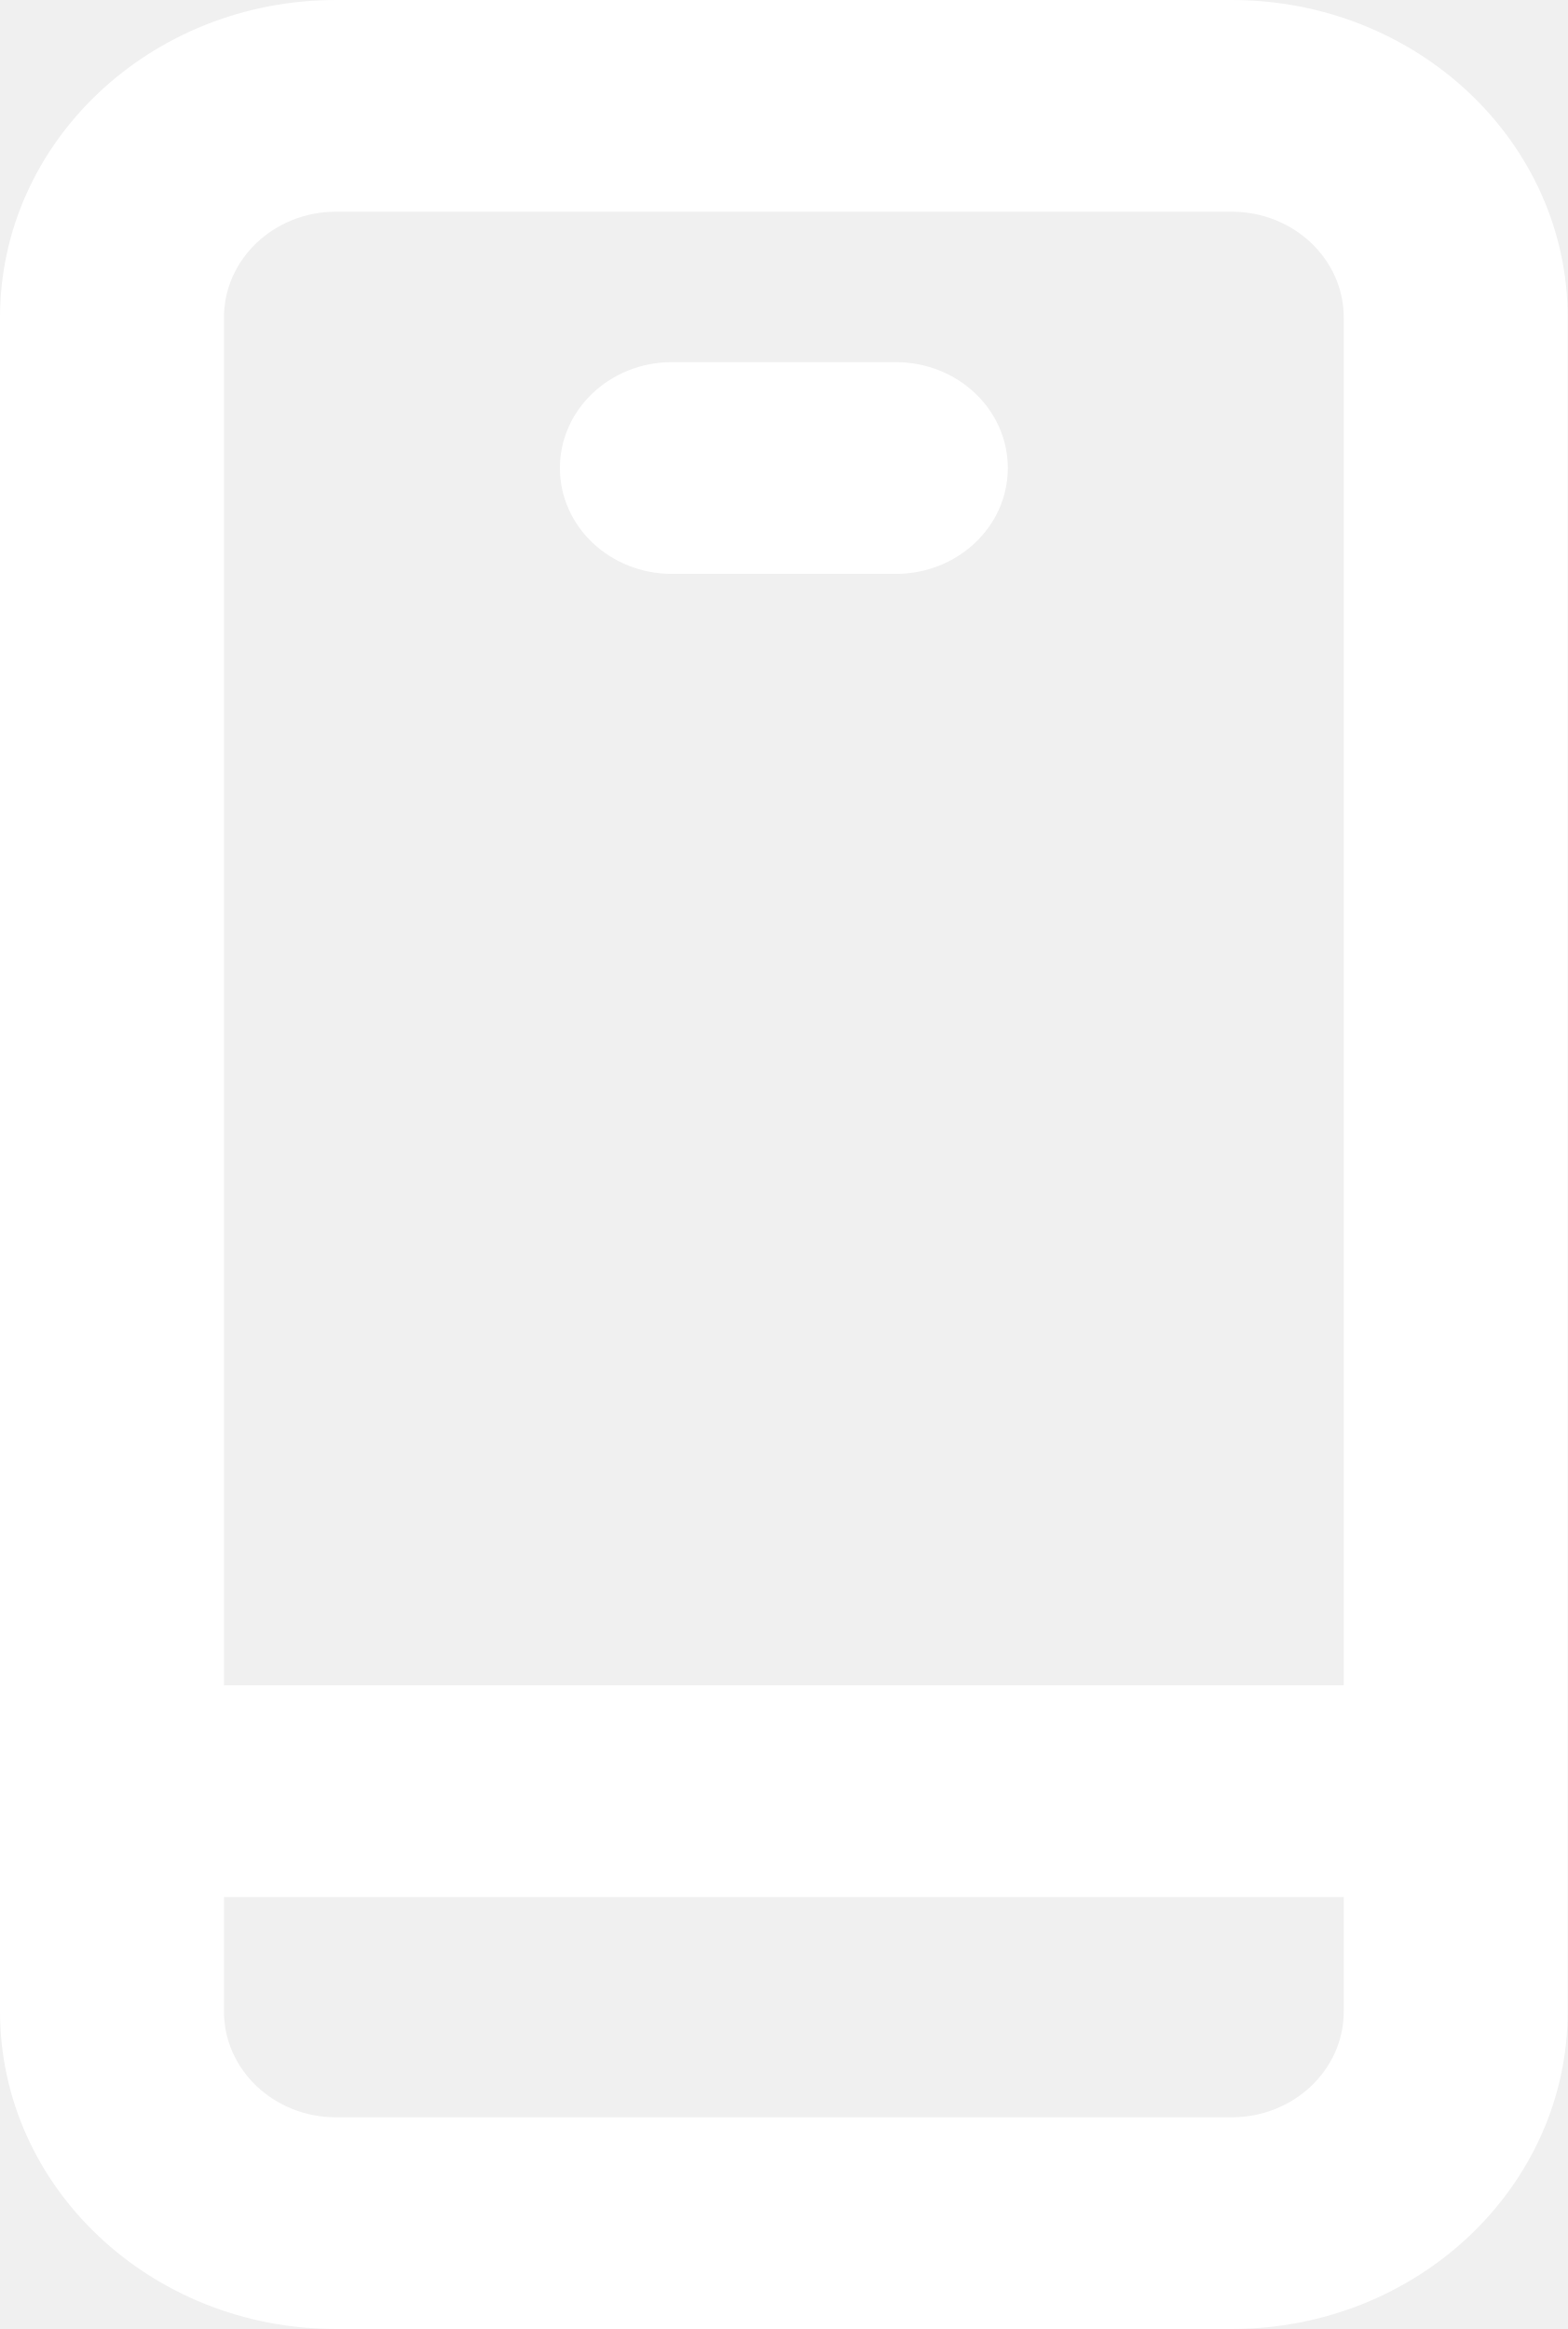
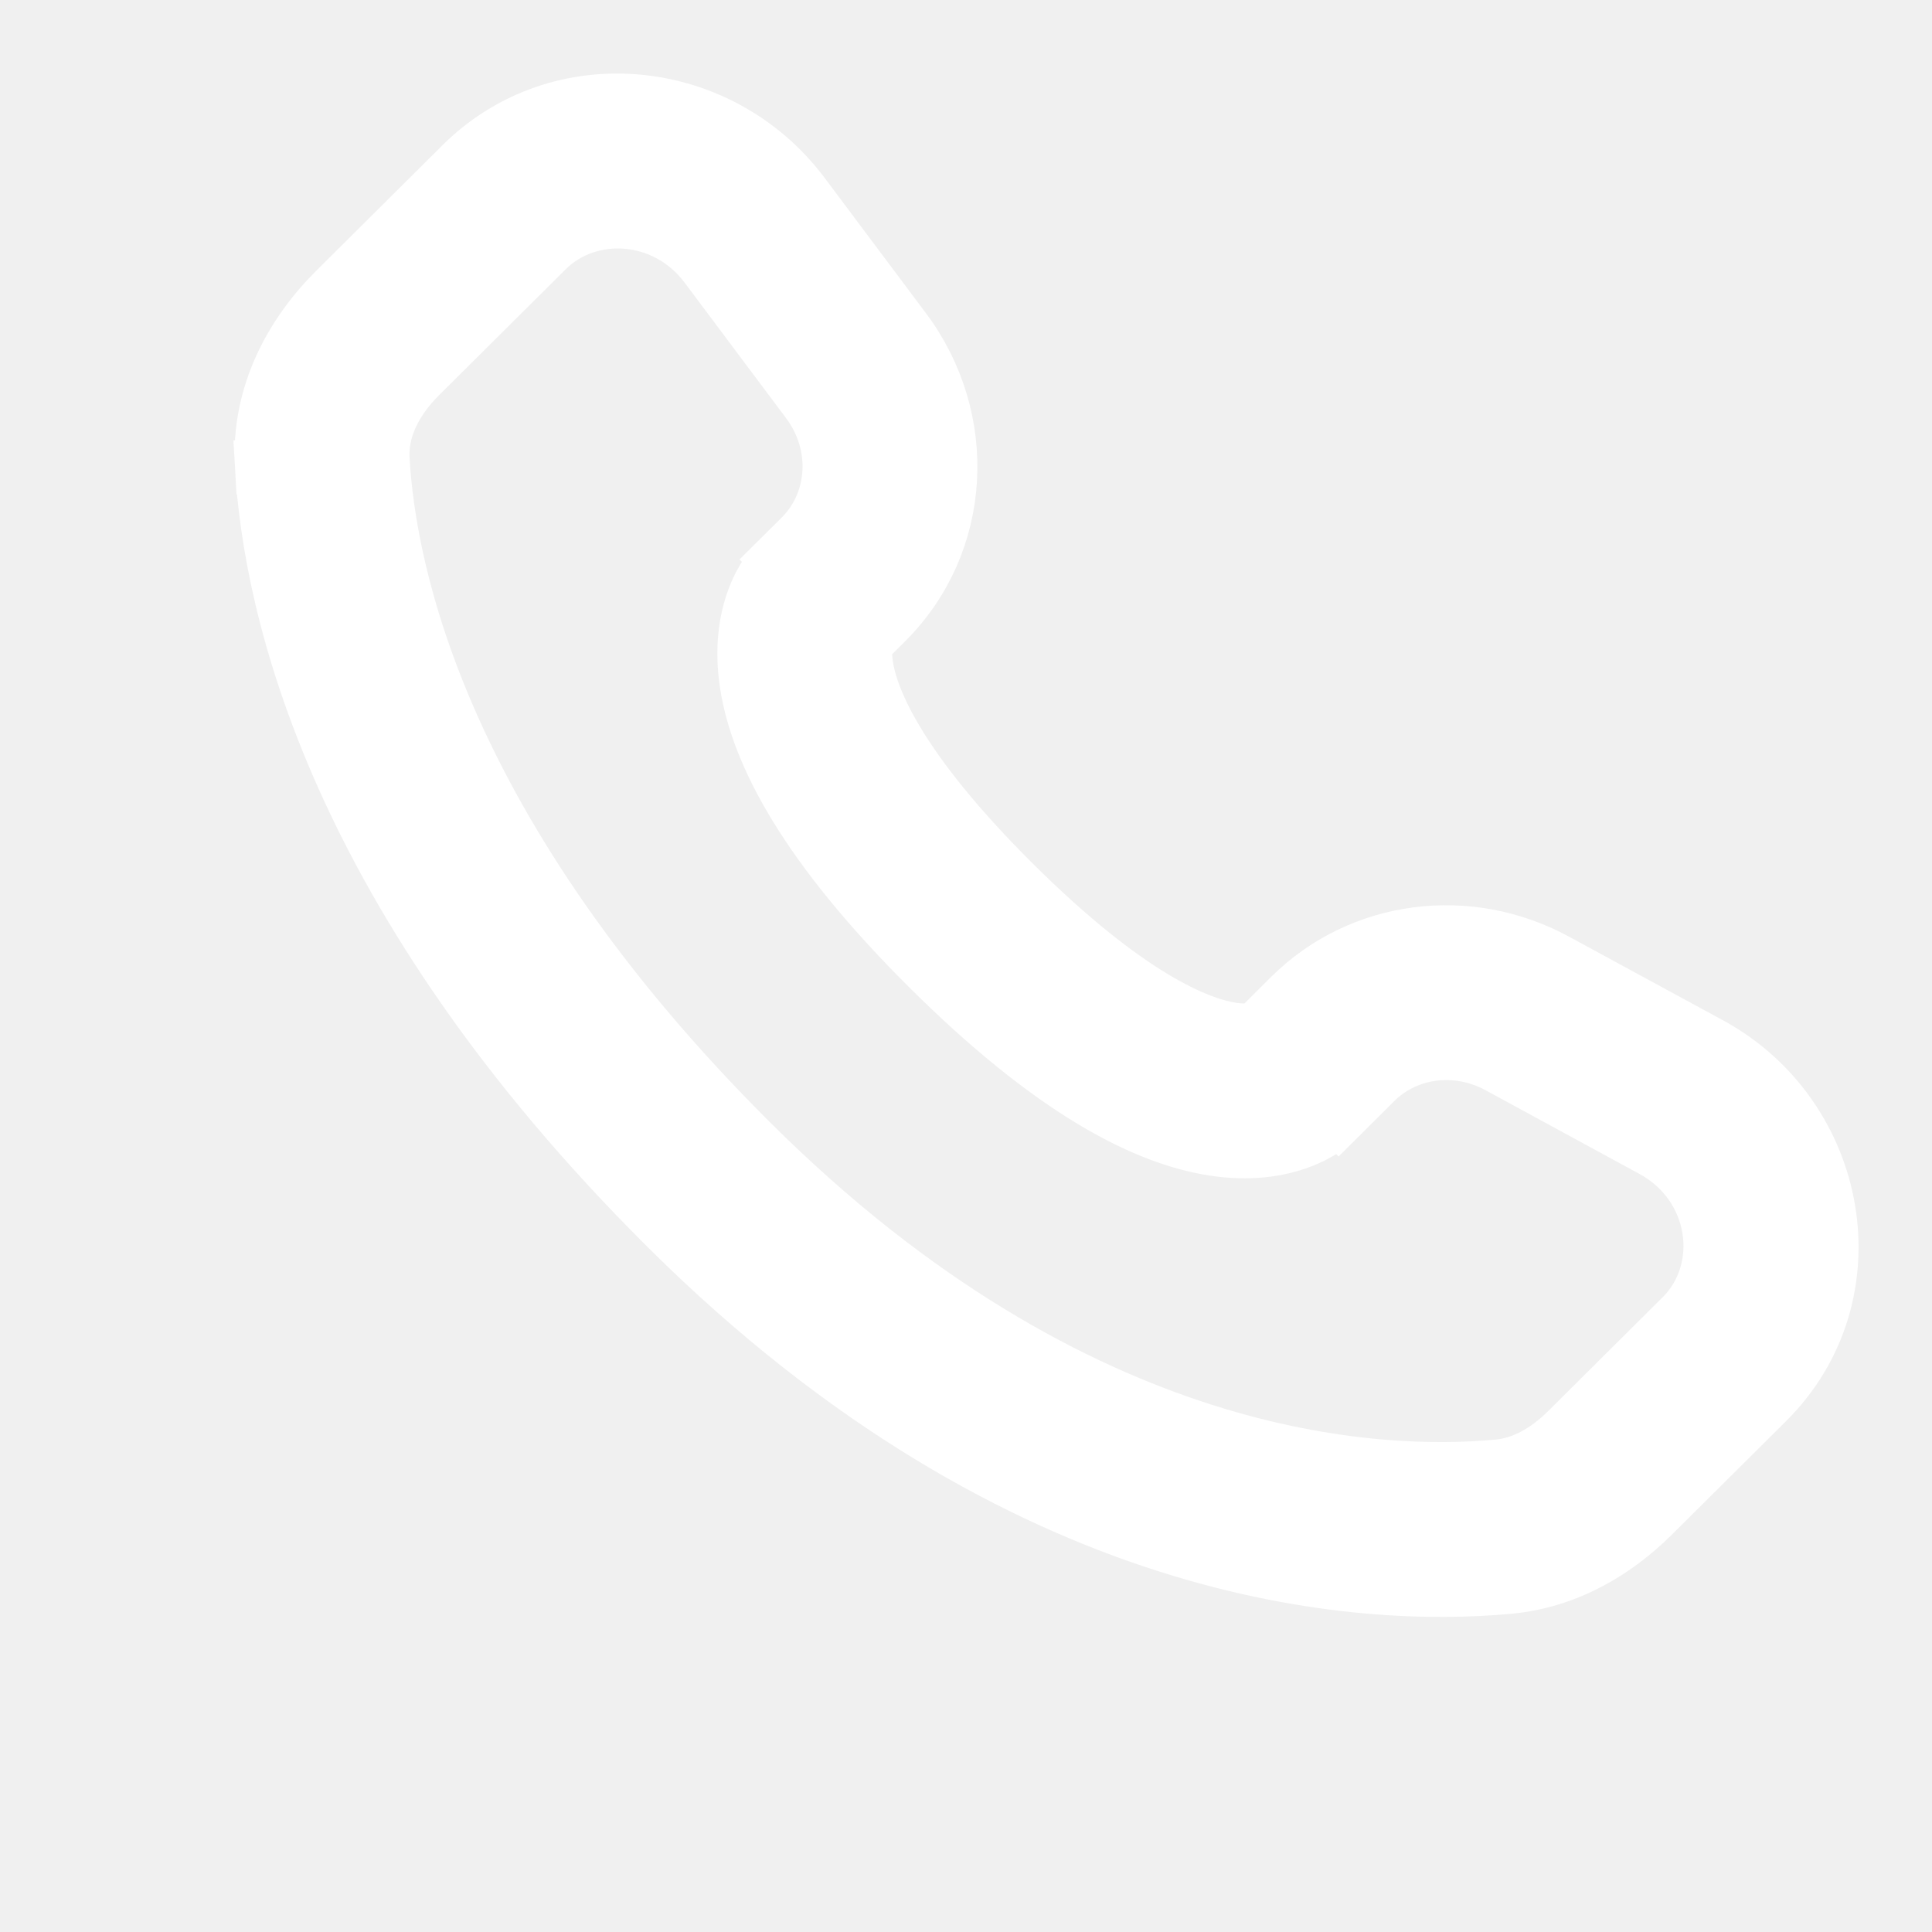
- <svg xmlns="http://www.w3.org/2000/svg" width="35" height="52" viewBox="0 0 35 52" fill="none">
-   <g clip-path="url(#clip0_11_740)">
-     <path d="M15 8.086C13.619 8.086 12.5 9.144 12.5 10.45C12.5 11.755 13.619 12.813 15 12.813H20C21.381 12.813 22.5 11.755 22.5 10.45C22.5 9.144 21.381 8.086 20 8.086H15Z" fill="white" />
-     <path fill-rule="evenodd" clip-rule="evenodd" d="M7.5 0C3.358 0 0 3.175 0 7.091V44.909C0 48.825 3.358 52 7.5 52H27.5C31.642 52 35 48.825 35 44.909V7.091C35 3.175 31.642 0 27.5 0H7.5ZM27.5 4.727H7.5C6.119 4.727 5 5.786 5 7.091V37.629H30V7.091C30 5.786 28.881 4.727 27.5 4.727ZM5 44.909V42.356H30V44.909C30 46.215 28.881 47.273 27.5 47.273H7.5C6.119 47.273 5 46.215 5 44.909Z" fill="white" />
+ <svg xmlns="http://www.w3.org/2000/svg" width="123px" height="123px" viewBox="0 0 24.00 24.00" fill="none" transform="rotate(0)" stroke="#ffffff" stroke-width="0.672">
+   <g id="SVGRepo_bgCarrier" stroke-width="0" />
+   <g id="SVGRepo_tracerCarrier" stroke-linecap="round" stroke-linejoin="round" />
+   <g id="SVGRepo_iconCarrier">
+     <path fill-rule="evenodd" clip-rule="evenodd" d="M5.733 2.043C6.95 0.833 8.954 1.048 9.974 2.41L11.235 4.094C12.064 5.202 11.991 6.75 11.006 7.729L10.768 7.967C10.757 7.997 10.732 8.092 10.76 8.273C10.823 8.681 11.164 9.545 12.592 10.965C14.02 12.385 14.89 12.725 15.304 12.789C15.491 12.817 15.589 12.791 15.619 12.78L16.027 12.374C16.903 11.504 18.247 11.341 19.331 11.931L21.242 12.969C22.878 13.858 23.291 16.082 21.951 17.415L20.53 18.827C20.082 19.272 19.48 19.643 18.746 19.712C16.937 19.881 12.719 19.665 8.287 15.258C4.149 11.144 3.355 7.556 3.254 5.788L4.003 5.746L3.254 5.788C3.203 4.894 3.626 4.138 4.163 3.604L5.733 2.043ZM8.773 3.309C8.266 2.632 7.322 2.578 6.79 3.107L5.221 4.667C4.891 4.995 4.732 5.357 4.752 5.703C4.832 7.108 5.473 10.345 9.344 14.195C13.406 18.233 17.157 18.354 18.607 18.218C18.903 18.191 19.198 18.037 19.472 17.764L20.893 16.351C21.47 15.777 21.343 14.732 20.525 14.287L18.615 13.248C18.087 12.962 17.469 13.056 17.085 13.438L16.63 13.891L16.101 13.359C16.63 13.891 16.629 13.892 16.628 13.892L16.627 13.894L16.624 13.897L16.617 13.903L16.602 13.917C16.592 13.926 16.58 13.937 16.566 13.948C16.539 13.97 16.506 13.996 16.466 14.023C16.386 14.076 16.28 14.135 16.147 14.184C15.876 14.285 15.519 14.339 15.076 14.271C14.21 14.138 13.061 13.547 11.534 12.029C10.008 10.511 9.412 9.368 9.278 8.503C9.209 8.061 9.264 7.703 9.366 7.432C9.416 7.299 9.475 7.194 9.529 7.114C9.556 7.074 9.582 7.041 9.604 7.014C9.616 7 9.626 6.988 9.636 6.978L9.65 6.963L9.656 6.957L9.659 6.954L9.661 6.952C9.661 6.951 9.662 6.951 10.191 7.483L9.662 6.951L9.949 6.666C10.377 6.239 10.437 5.532 10.034 4.993L8.773 3.309Z" fill="#fff" />
  </g>
-   <defs>
-     <clipPath id="clip0_11_740">
-       <rect width="35" height="52" fill="white" />
-     </clipPath>
-   </defs>
</svg>
